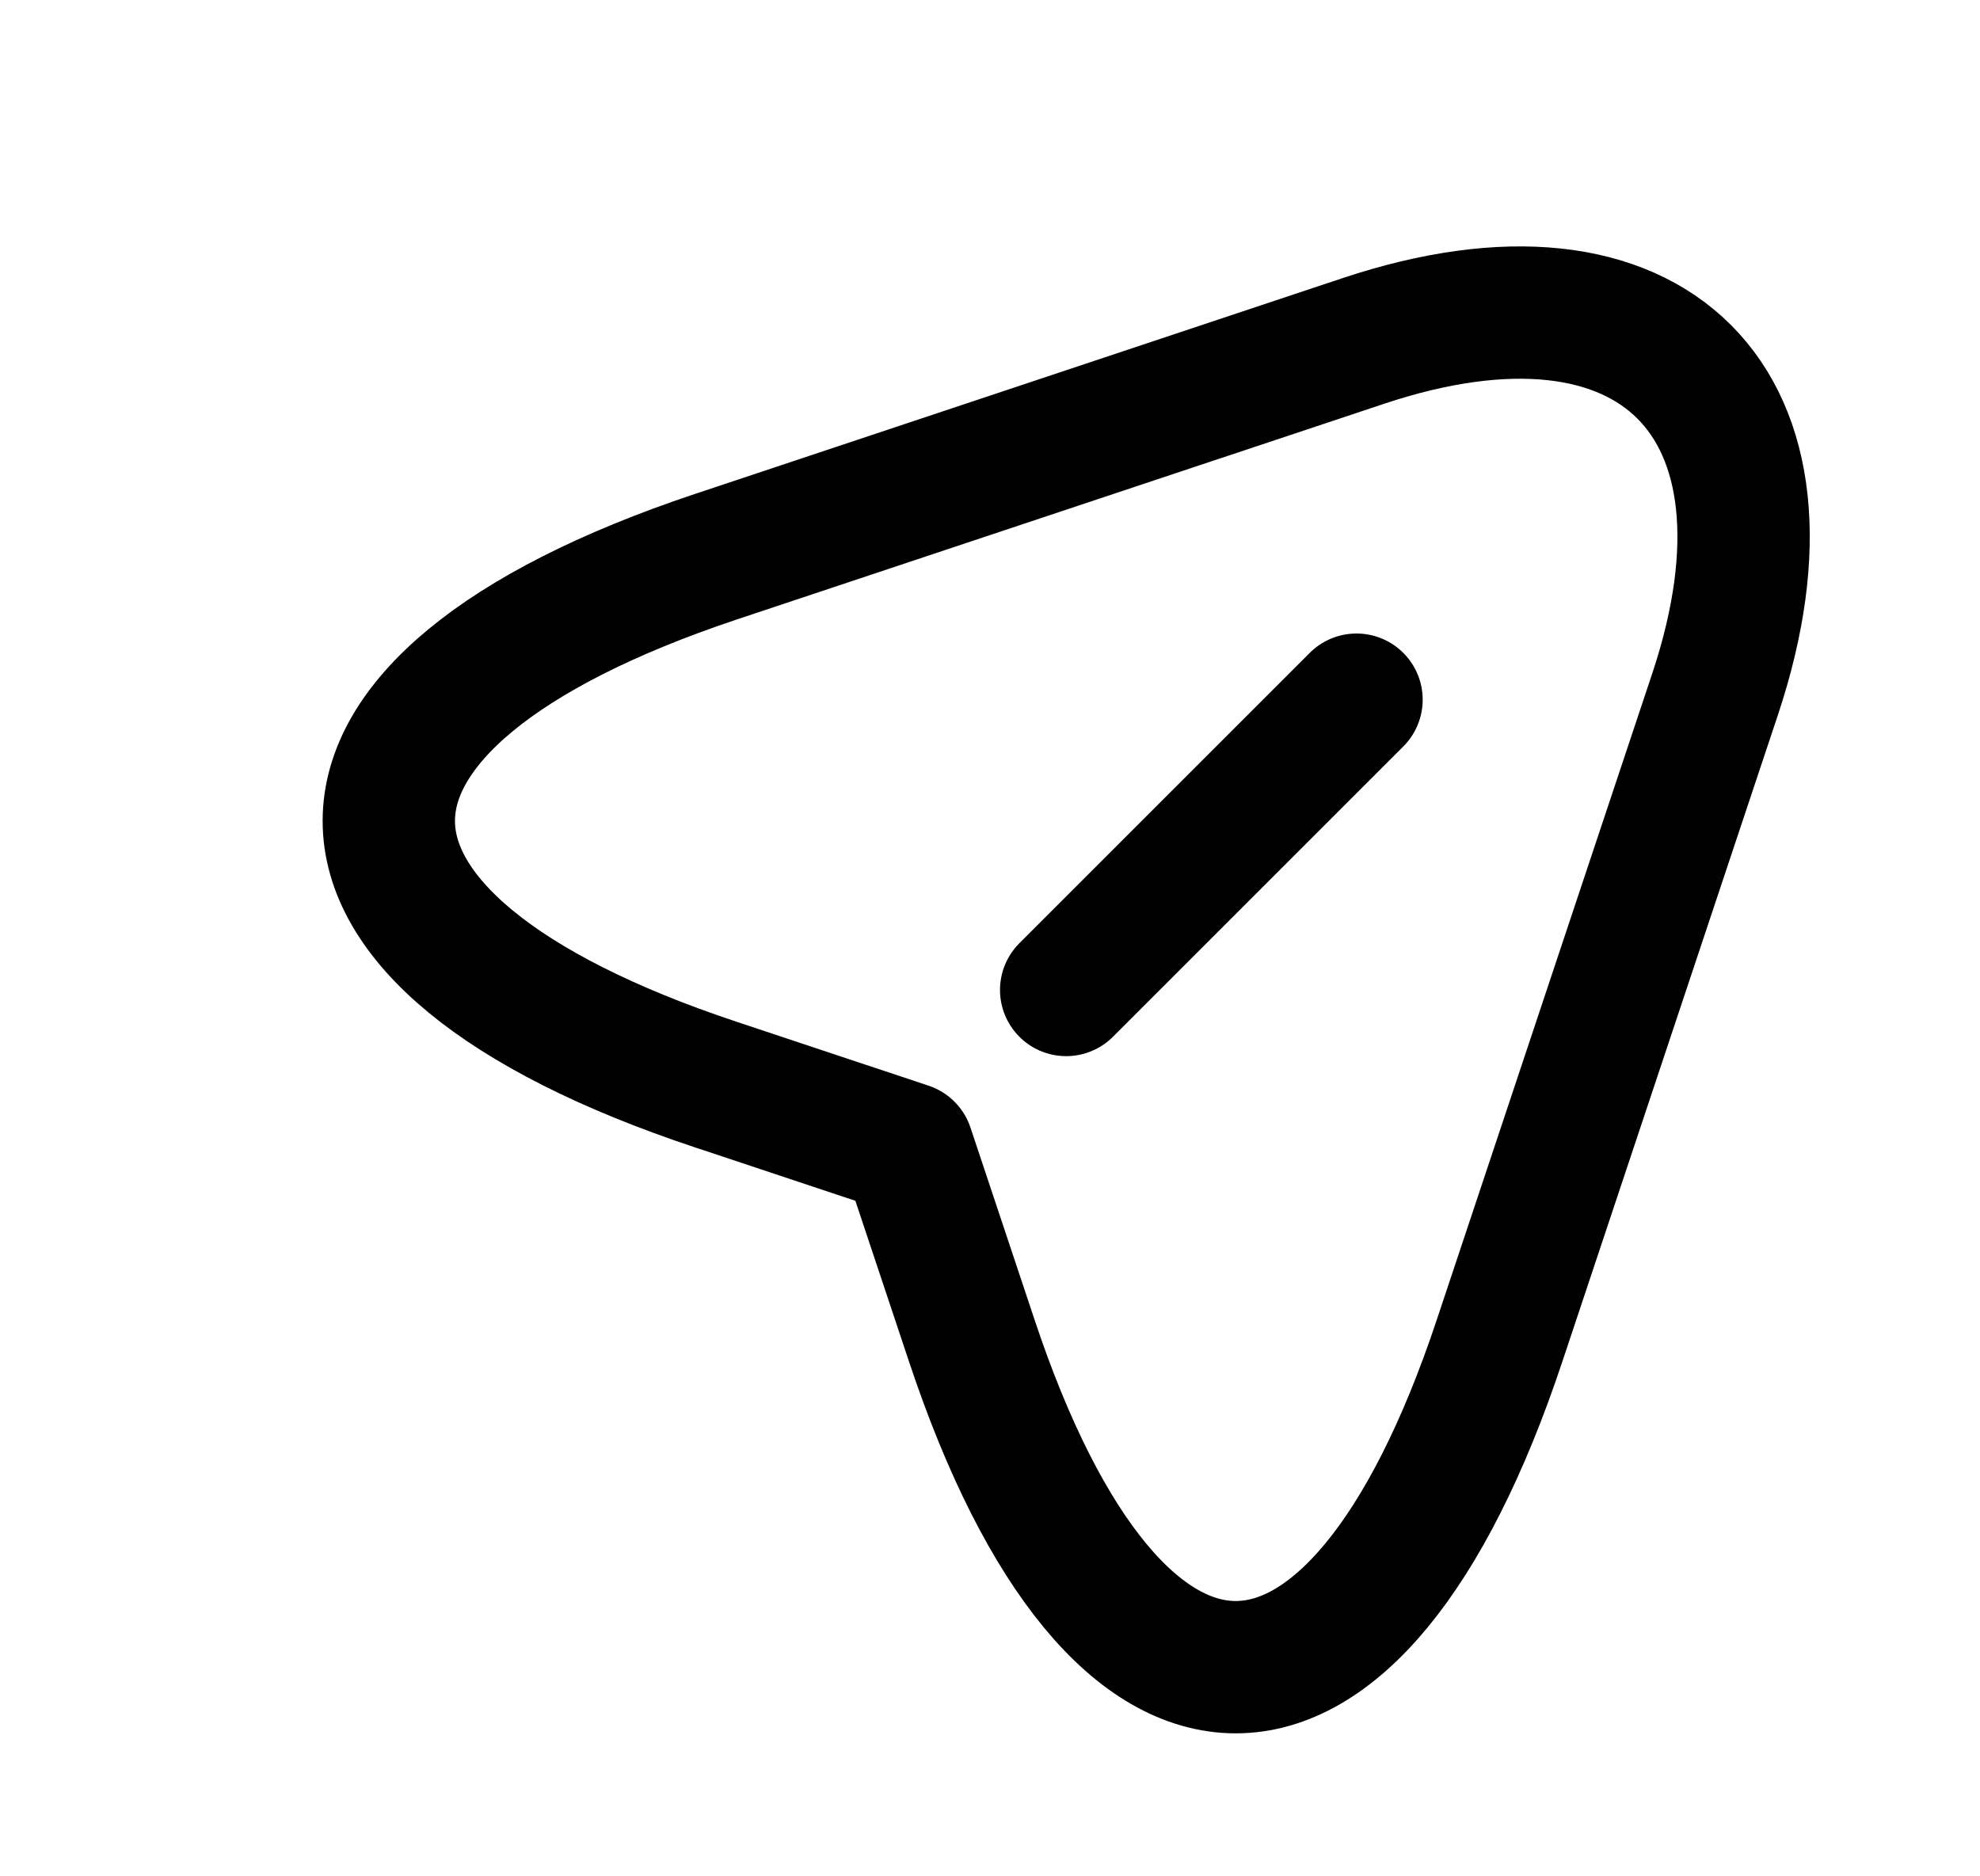
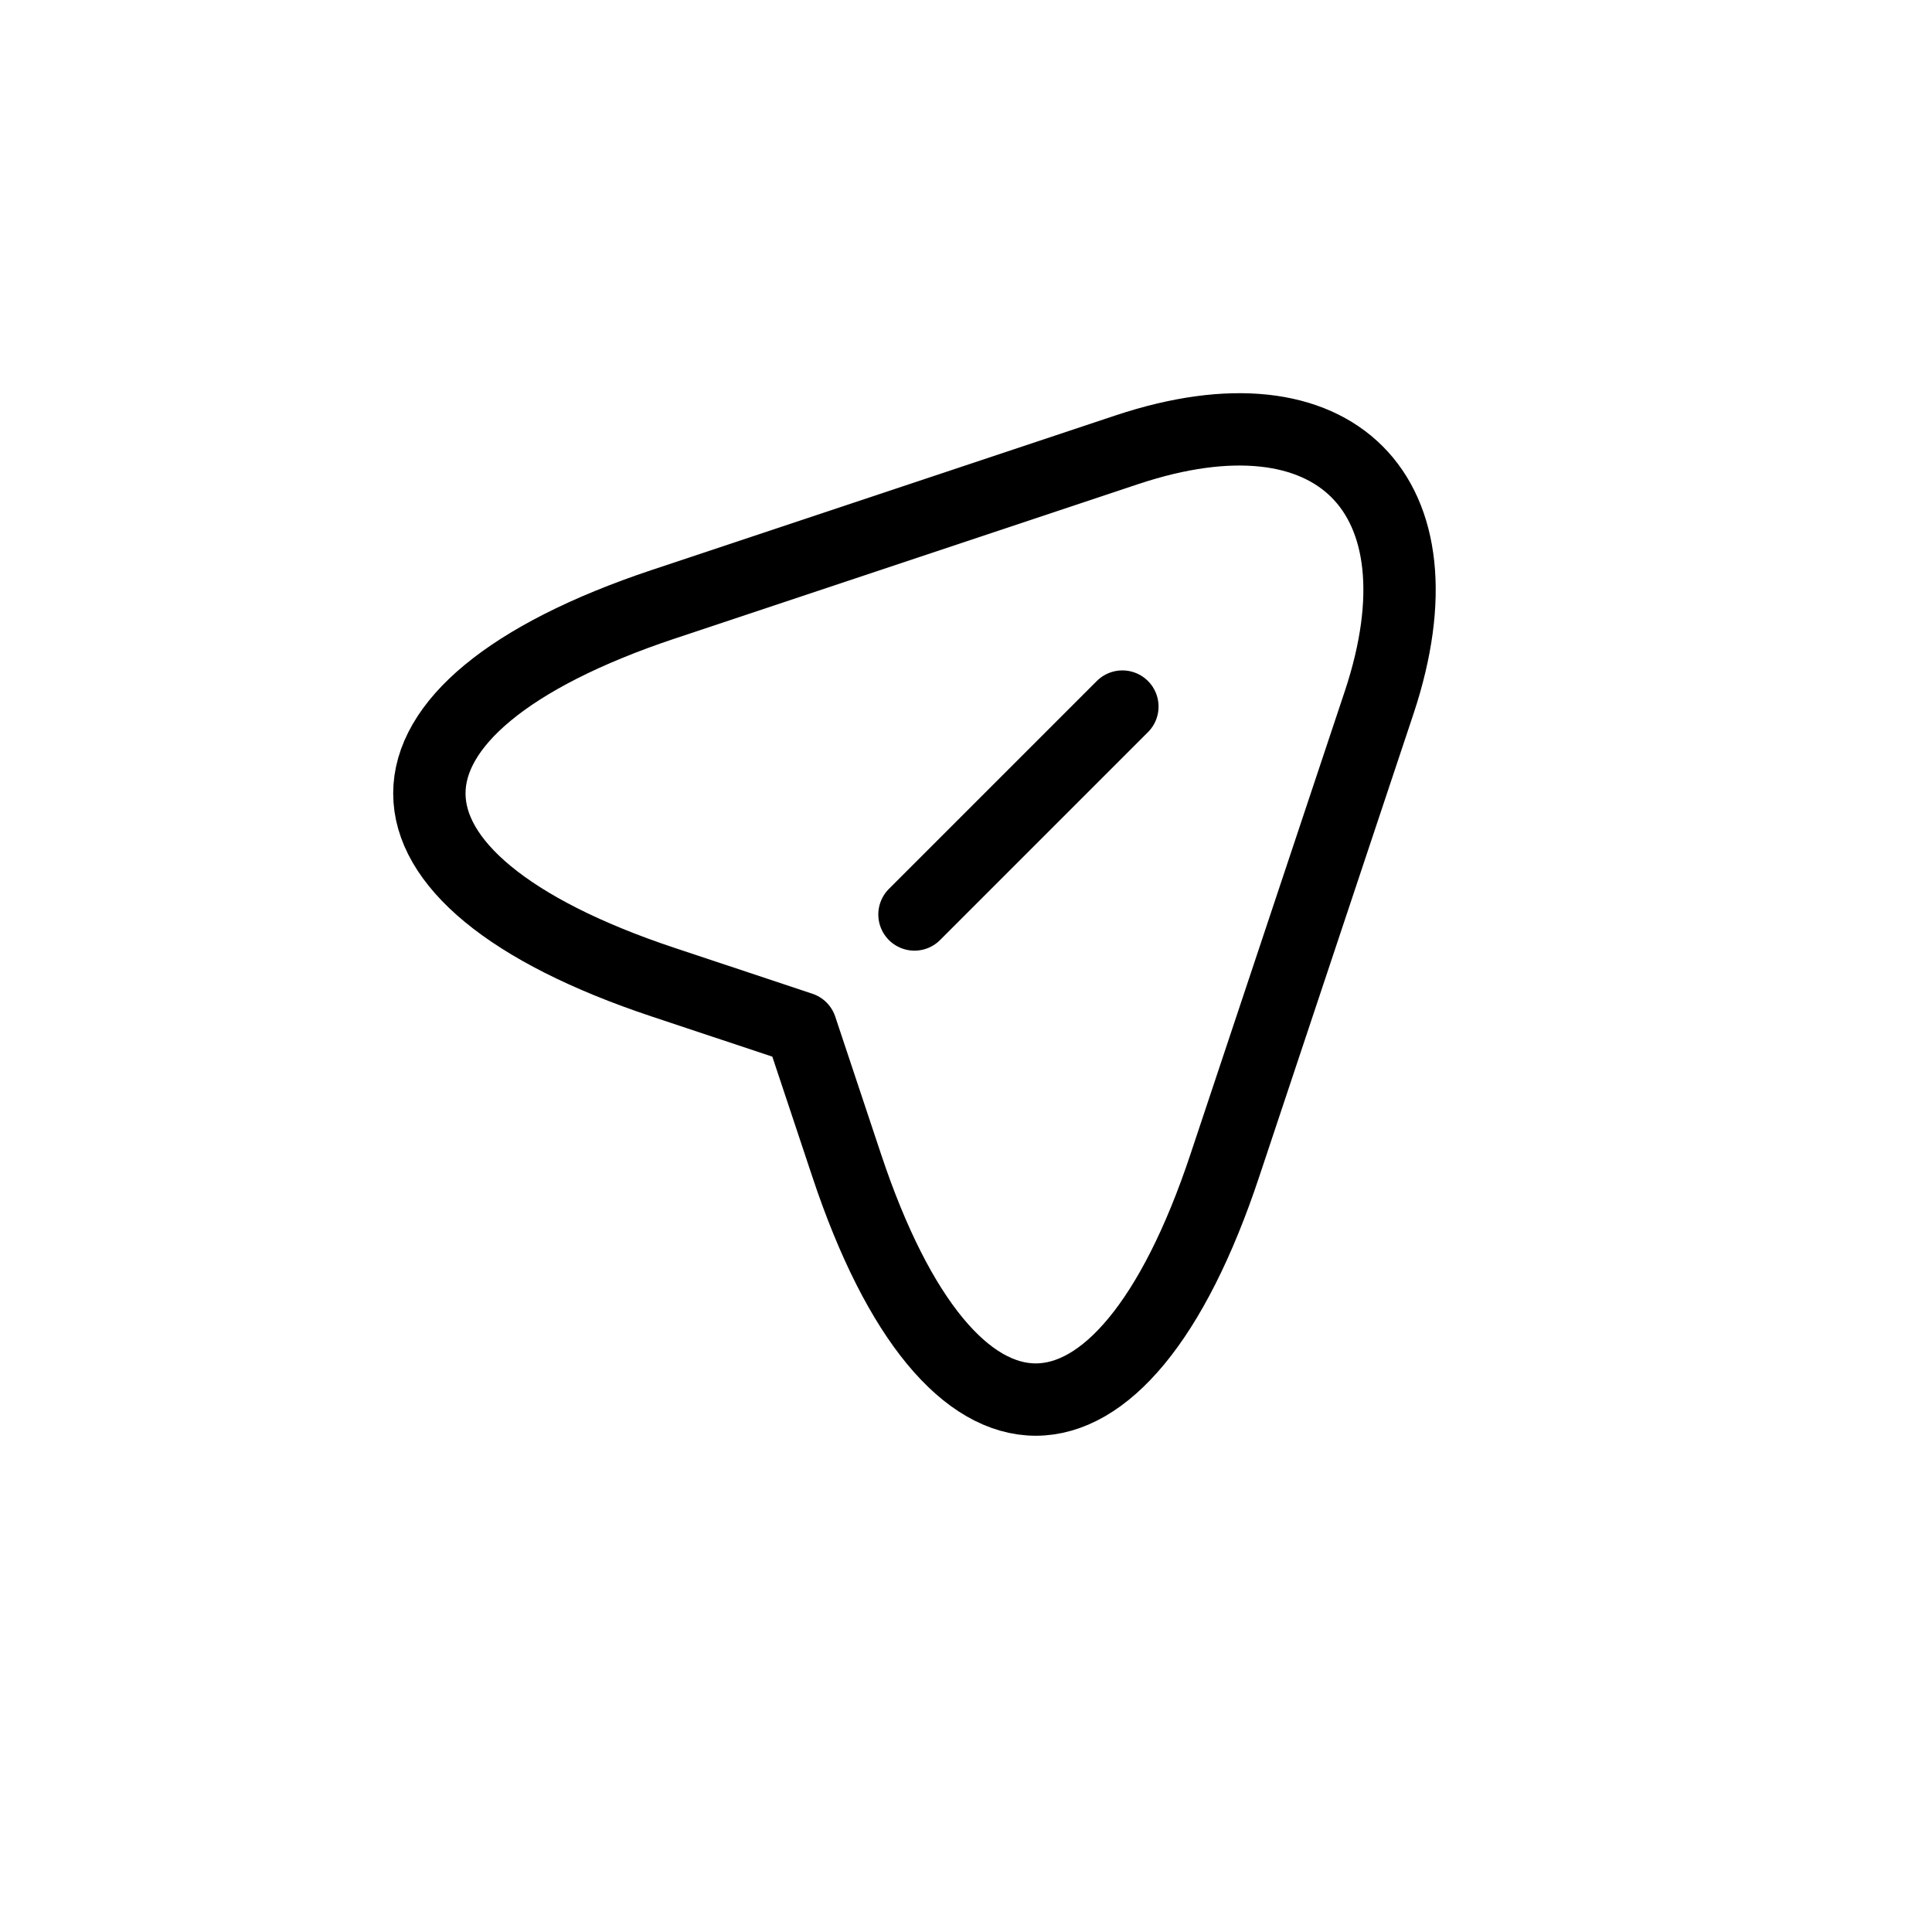
- <svg xmlns="http://www.w3.org/2000/svg" width="19" height="18" fill="none" viewBox="0 0 19 18">
-   <path stroke="currentColor" stroke-linecap="round" stroke-linejoin="round" stroke-width="1.27" d="m6.866 5.344 6.214-2.071c2.788-.93 4.304.593 3.381 3.38l-2.071 6.213c-1.39 4.179-3.674 4.179-5.065 0l-.615-1.844-1.844-.614c-4.18-1.39-4.18-3.667 0-5.064Zm3.365 4.157 2.786-2.786" />
+ <svg xmlns="http://www.w3.org/2000/svg" width="18" height="18" fill="none" viewBox="0 0 18 18">
+   <path stroke="currentColor" stroke-linecap="round" stroke-linejoin="round" stroke-width=".674" d="m6.18 5.63 4.32-1.44c1.94-.646 2.993.412 2.351 2.35l-1.44 4.32c-.967 2.906-2.555 2.906-3.522 0l-.427-1.282-1.283-.427c-2.905-.967-2.905-2.55 0-3.521Zm2.34 2.89 1.937-1.937" />
</svg>
